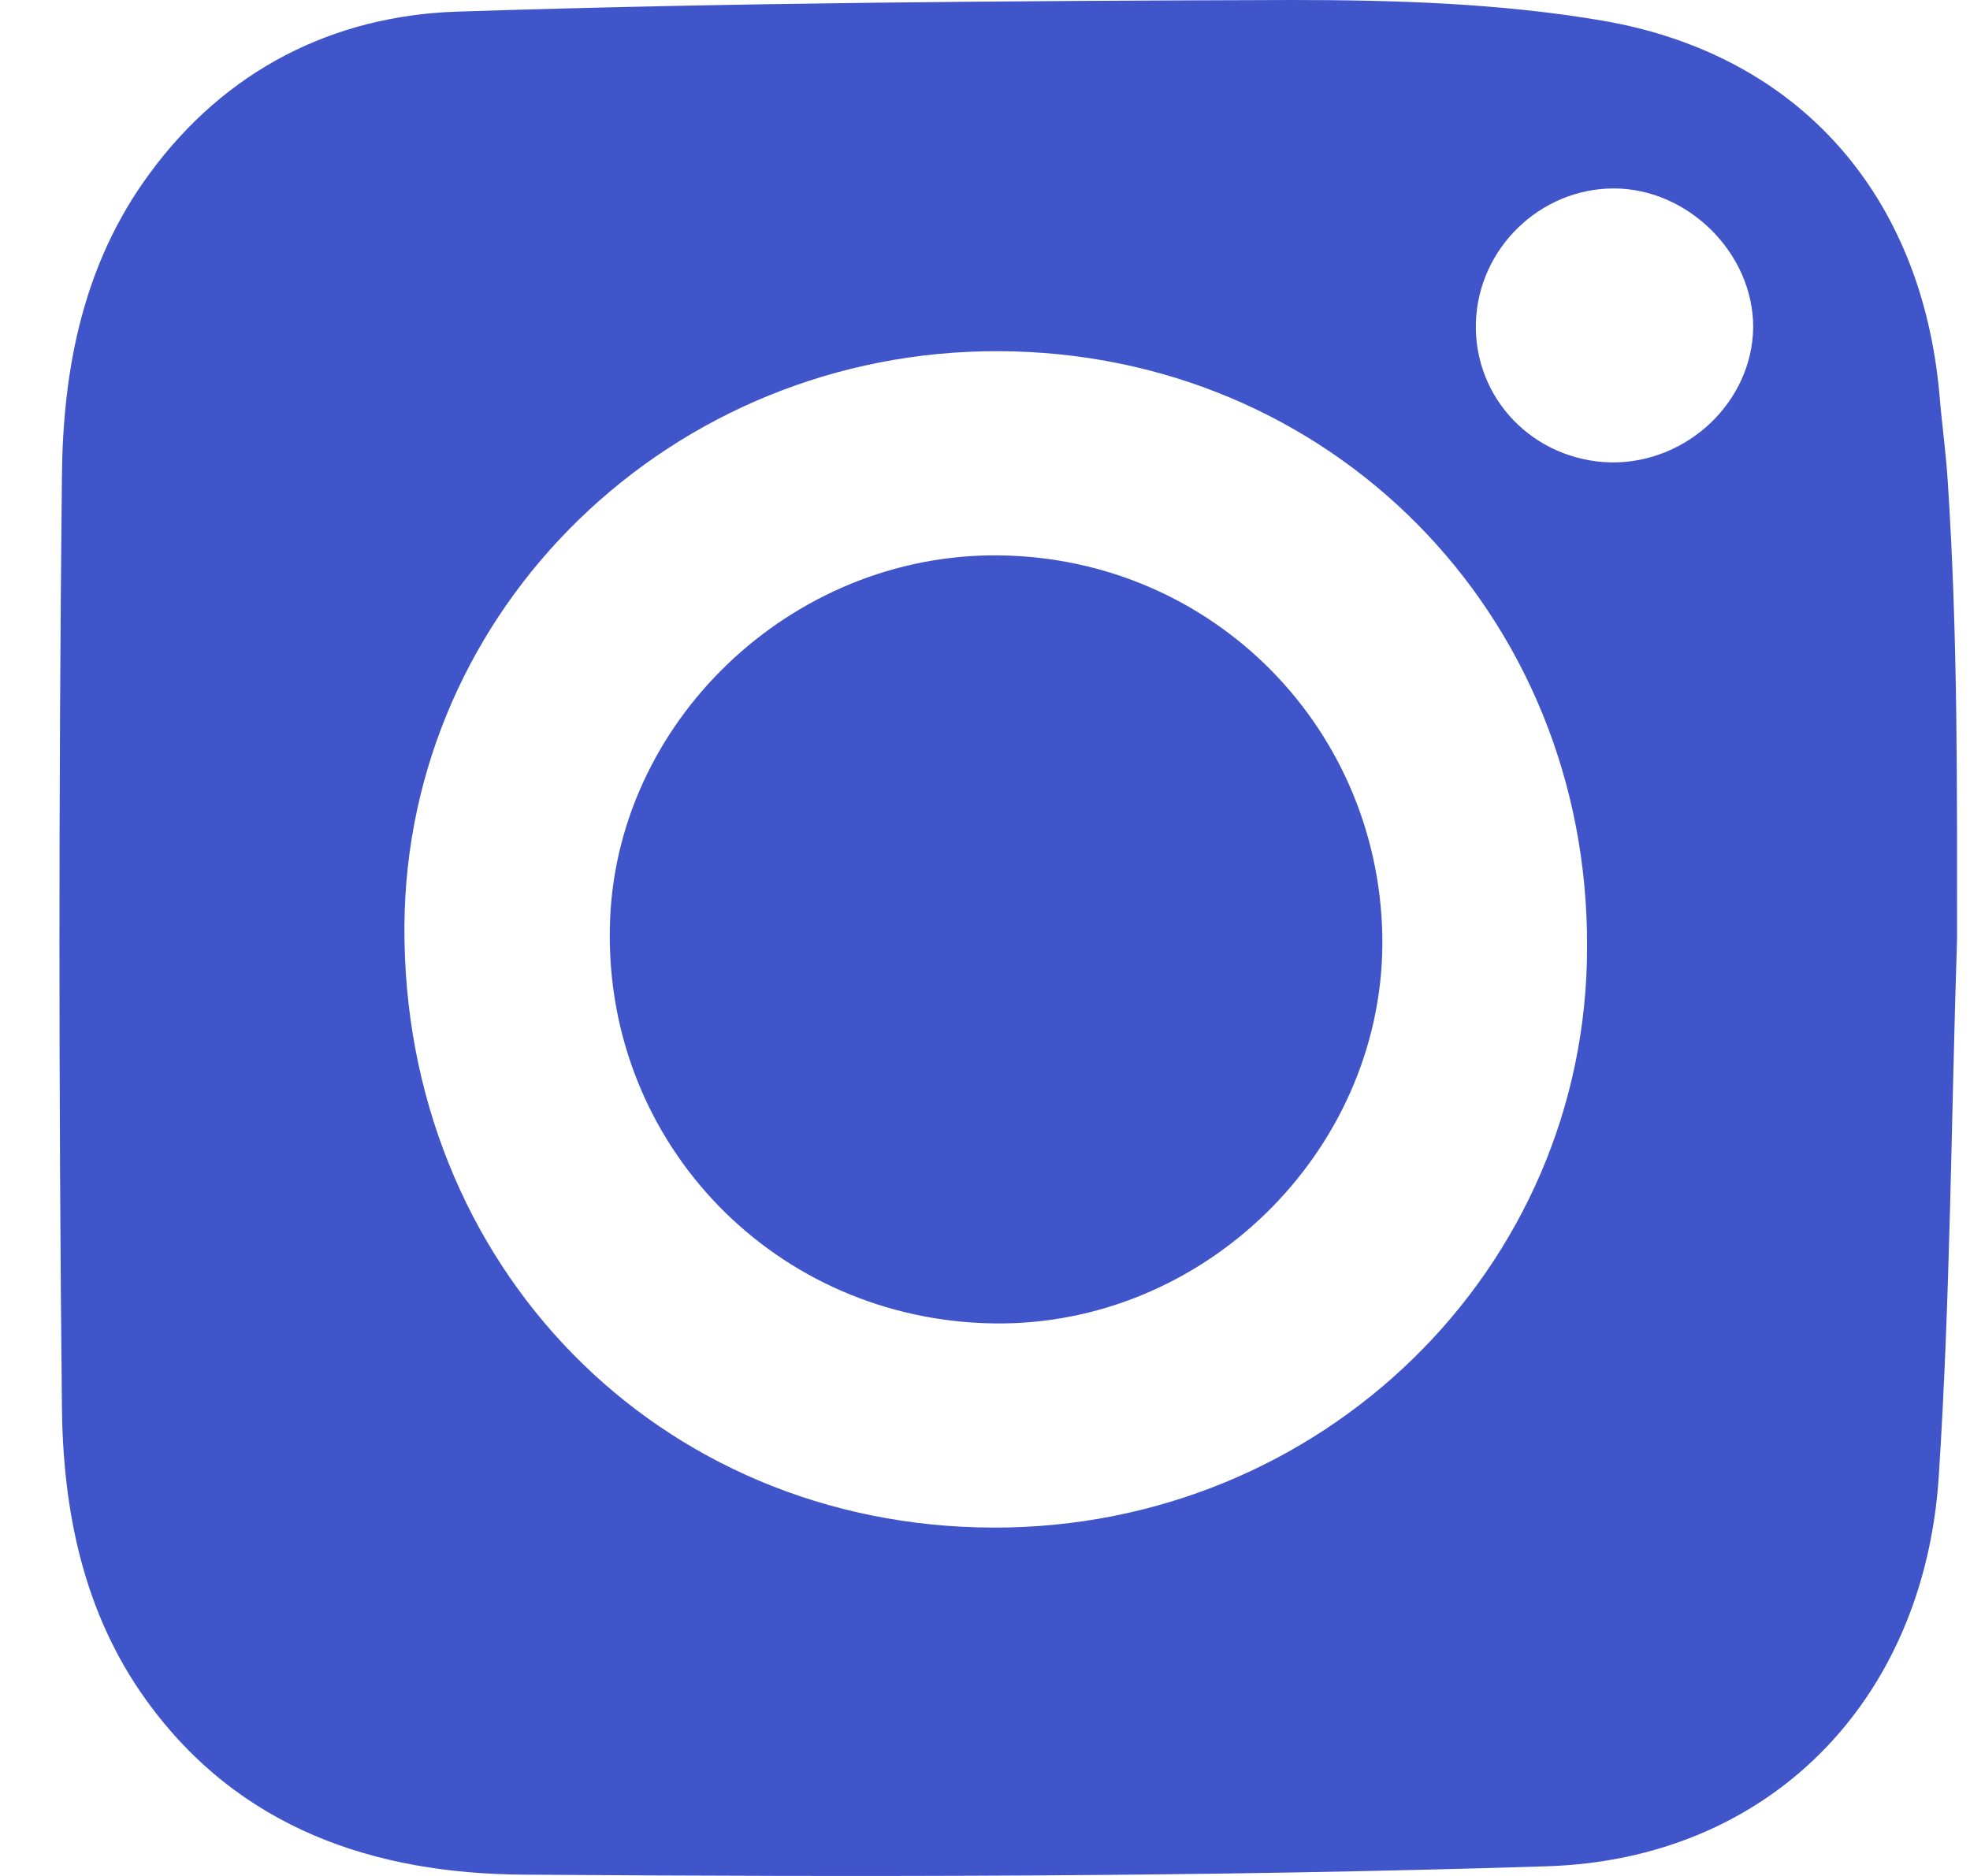
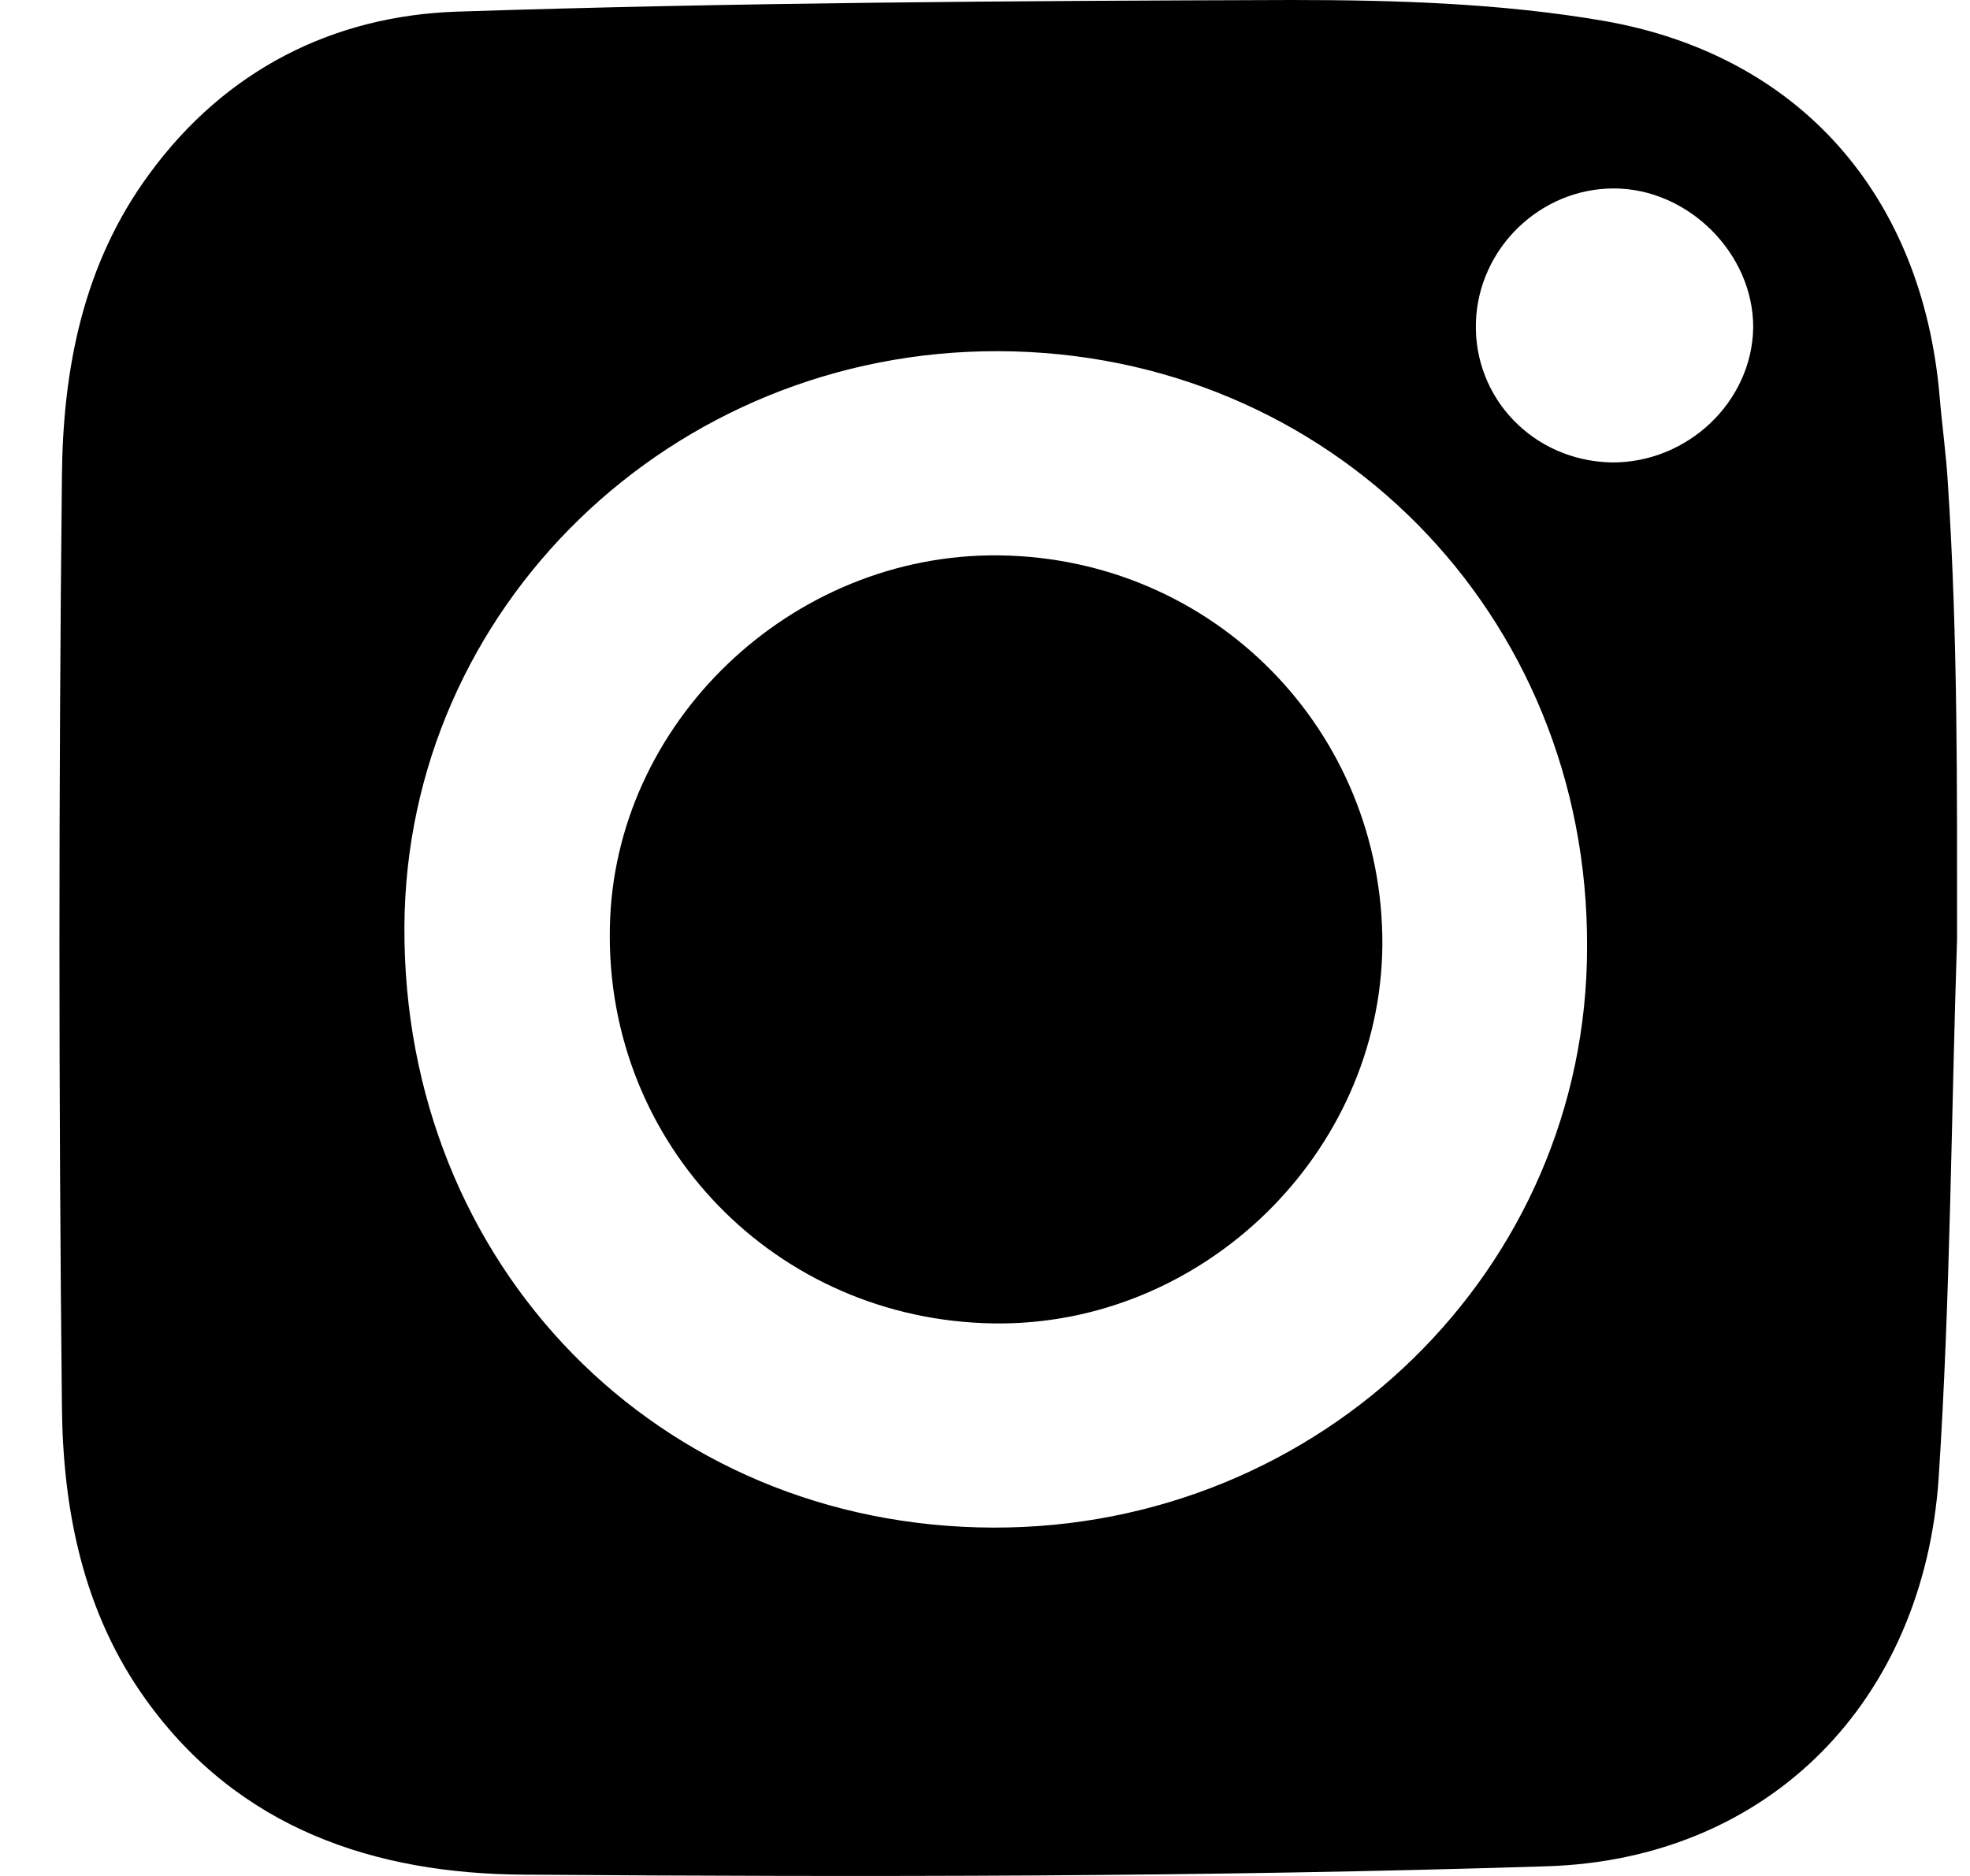
- <svg xmlns="http://www.w3.org/2000/svg" width="21" height="20" viewBox="0 0 21 20" fill="none">
-   <path d="M10.65 5.921C8.433 5.895 6.536 7.709 6.501 9.896C6.456 12.206 8.273 14.073 10.587 14.109C12.822 14.144 14.718 12.294 14.736 10.073C14.745 7.789 12.938 5.948 10.65 5.921Z" fill="#3F55C9" />
-   <path d="M20.764 5.151C20.746 4.841 20.701 4.532 20.675 4.213C20.488 2.089 19.188 0.584 17.087 0.221C16.001 0.035 14.879 0 13.766 0C10.801 0.009 7.836 0.027 4.872 0.124C3.554 0.168 2.406 0.743 1.595 1.85C0.883 2.815 0.669 3.939 0.66 5.089C0.625 8.391 0.625 11.692 0.66 14.985C0.669 16.091 0.883 17.189 1.56 18.127C2.548 19.499 3.999 19.977 5.584 19.986C9.216 20.012 12.849 20.012 16.481 19.897C18.858 19.826 20.506 18.136 20.666 15.755C20.791 13.843 20.799 11.922 20.862 10.011C20.862 8.4 20.871 6.789 20.764 5.151ZM10.588 16.286C7.017 16.277 4.293 13.489 4.311 9.878C4.329 6.479 7.16 3.735 10.641 3.744C14.175 3.753 16.935 6.541 16.918 10.099C16.918 13.533 14.086 16.295 10.588 16.286ZM17.176 4.93C16.348 4.912 15.707 4.248 15.733 3.434C15.76 2.646 16.419 2.009 17.203 2.009C17.995 2.009 18.689 2.7 18.689 3.487C18.68 4.284 17.986 4.939 17.176 4.93Z" fill="#3F55C9" />
+ <svg xmlns="http://www.w3.org/2000/svg" width="21" height="20" viewBox="0 0 21 20">
+   <path d="M10.65 5.921C8.433 5.895 6.536 7.709 6.501 9.896C6.456 12.206 8.273 14.073 10.587 14.109C12.822 14.144 14.718 12.294 14.736 10.073C14.745 7.789 12.938 5.948 10.65 5.921Z" />
+   <path d="M20.764 5.151C20.746 4.841 20.701 4.532 20.675 4.213C20.488 2.089 19.188 0.584 17.087 0.221C16.001 0.035 14.879 0 13.766 0C10.801 0.009 7.836 0.027 4.872 0.124C3.554 0.168 2.406 0.743 1.595 1.85C0.883 2.815 0.669 3.939 0.66 5.089C0.625 8.391 0.625 11.692 0.66 14.985C0.669 16.091 0.883 17.189 1.56 18.127C2.548 19.499 3.999 19.977 5.584 19.986C9.216 20.012 12.849 20.012 16.481 19.897C18.858 19.826 20.506 18.136 20.666 15.755C20.791 13.843 20.799 11.922 20.862 10.011C20.862 8.4 20.871 6.789 20.764 5.151ZM10.588 16.286C7.017 16.277 4.293 13.489 4.311 9.878C4.329 6.479 7.16 3.735 10.641 3.744C14.175 3.753 16.935 6.541 16.918 10.099C16.918 13.533 14.086 16.295 10.588 16.286ZM17.176 4.93C16.348 4.912 15.707 4.248 15.733 3.434C15.76 2.646 16.419 2.009 17.203 2.009C17.995 2.009 18.689 2.7 18.689 3.487C18.68 4.284 17.986 4.939 17.176 4.93Z" />
</svg>
